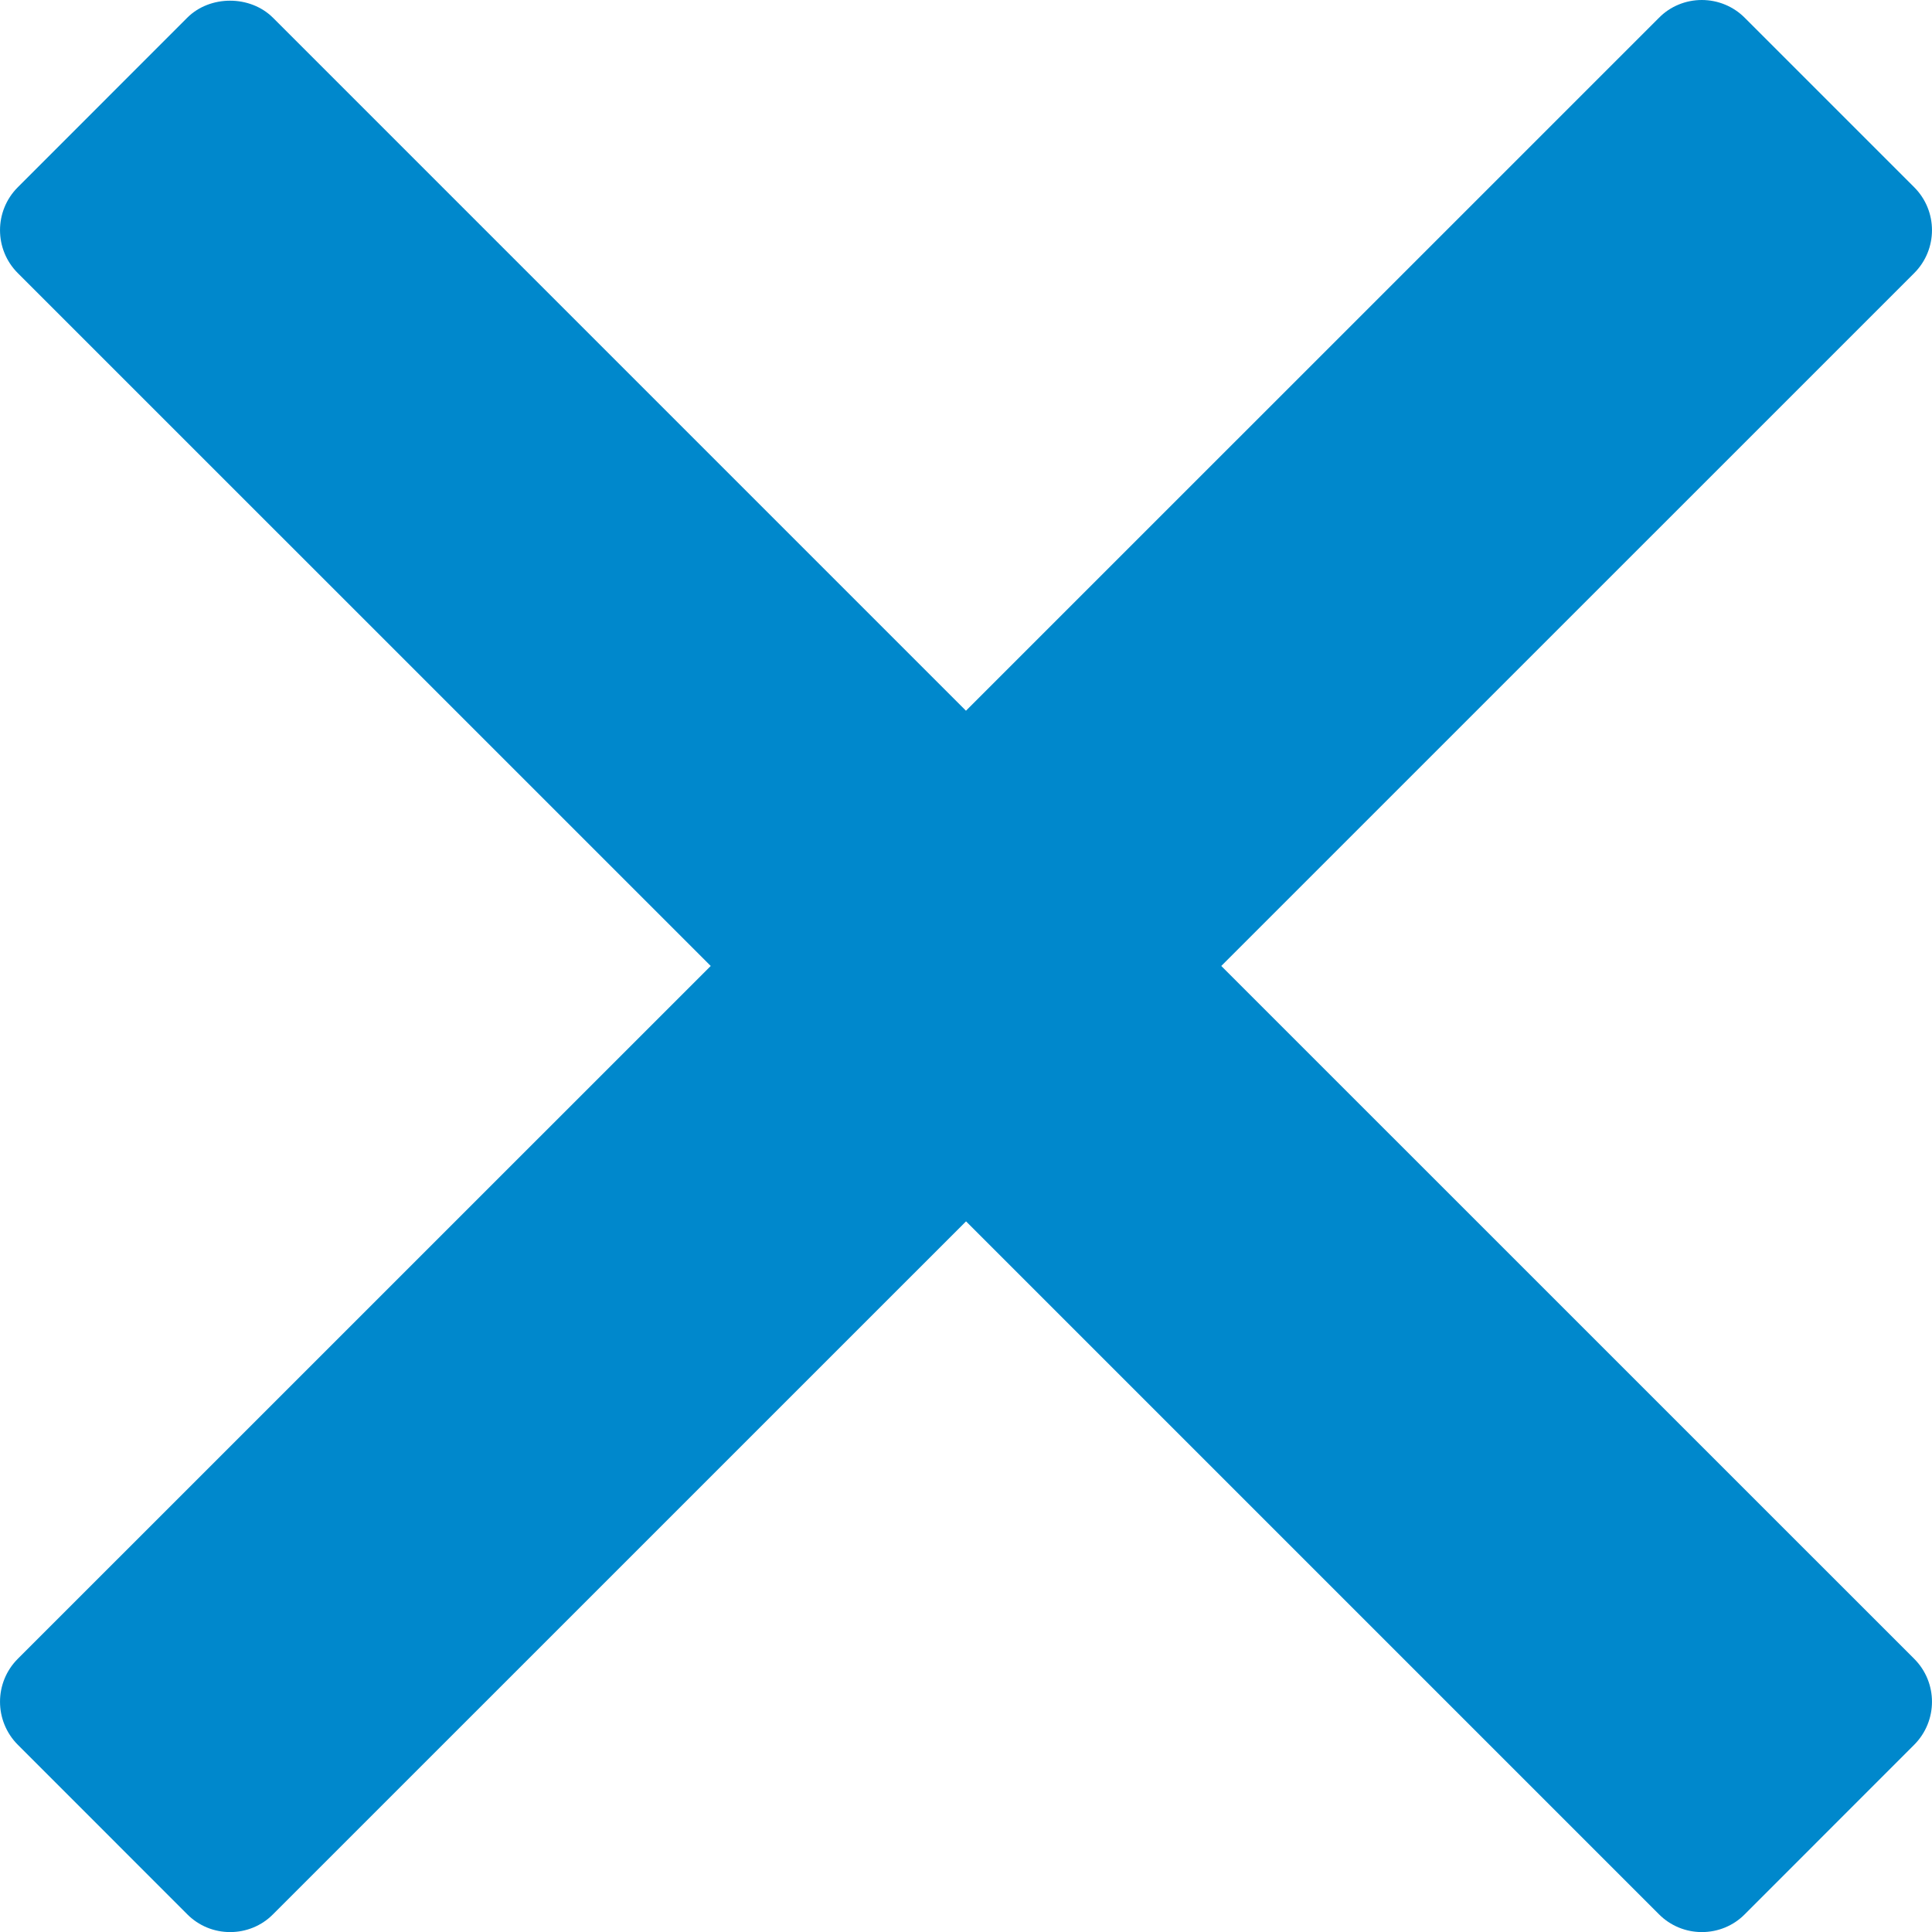
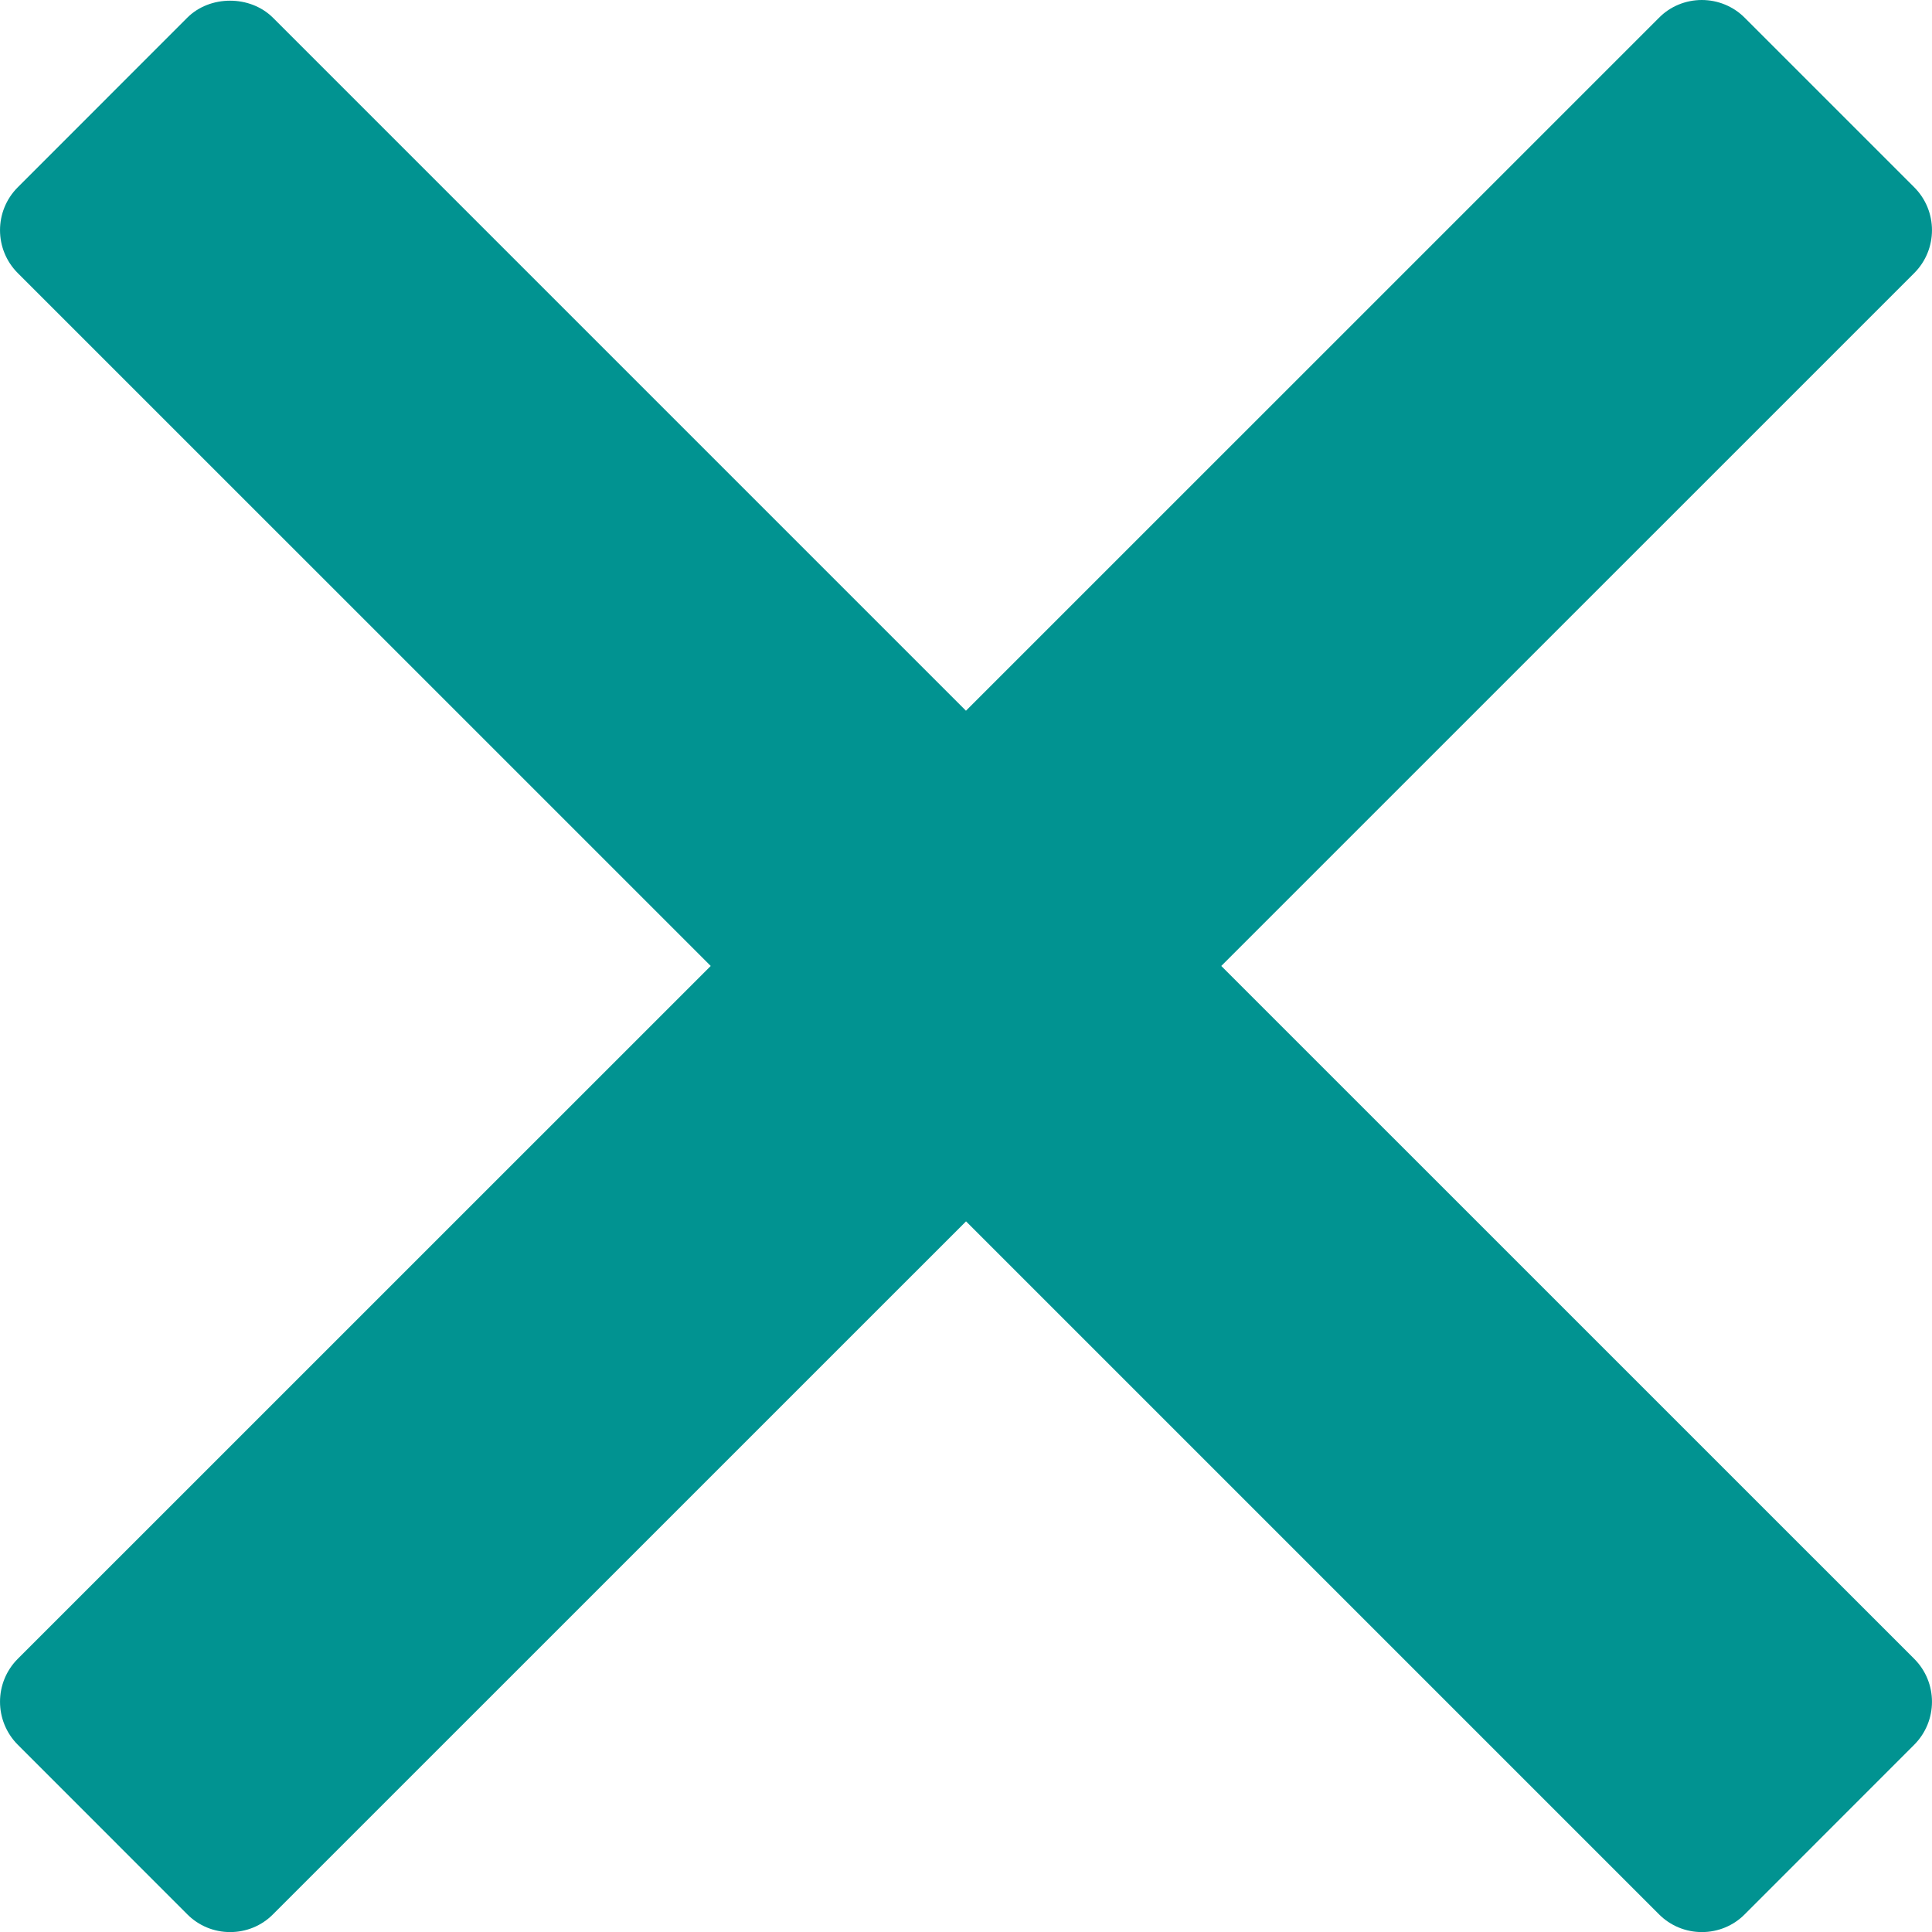
<svg xmlns="http://www.w3.org/2000/svg" version="1.0" id="Layer_1" x="0px" y="0px" width="23.867px" height="23.867px" viewBox="0 0 23.867 23.867" enable-background="new 0 0 23.867 23.867" xml:space="preserve">
-   <path fill="#0088cc" d="M15.087,11.933l8.56-8.559c0.293-0.293,0.293-0.768,0-1.061L21.554,0.22C21.414,0.079,21.223,0,21.023,0 c-0.199,0-0.391,0.079-0.529,0.22l-8.561,8.56l-8.56-8.56c-0.282-0.282-0.78-0.282-1.061,0L0.22,2.313 c-0.293,0.293-0.293,0.768,0,1.061l8.56,8.559l-8.56,8.559c-0.293,0.293-0.293,0.768,0,1.062l2.093,2.094 c0.141,0.142,0.331,0.22,0.53,0.22c0.199,0,0.39-0.078,0.53-0.22l8.561-8.56l8.56,8.56c0.141,0.142,0.332,0.22,0.53,0.22 c0.199,0,0.39-0.078,0.53-0.22l2.093-2.094c0.293-0.294,0.293-0.769,0-1.062L15.087,11.933z" />
+   <path fill="#019391" d="M15.087,11.933l8.56-8.559c0.293-0.293,0.293-0.768,0-1.061L21.554,0.22C21.414,0.079,21.223,0,21.023,0 c-0.199,0-0.391,0.079-0.529,0.22l-8.561,8.56l-8.56-8.56c-0.282-0.282-0.78-0.282-1.061,0L0.22,2.313 c-0.293,0.293-0.293,0.768,0,1.061l8.56,8.559l-8.56,8.559c-0.293,0.293-0.293,0.768,0,1.062l2.093,2.094 c0.141,0.142,0.331,0.22,0.53,0.22c0.199,0,0.39-0.078,0.53-0.22l8.561-8.56l8.56,8.56c0.141,0.142,0.332,0.22,0.53,0.22 c0.199,0,0.39-0.078,0.53-0.22l2.093-2.094c0.293-0.294,0.293-0.769,0-1.062L15.087,11.933z" />
</svg>
